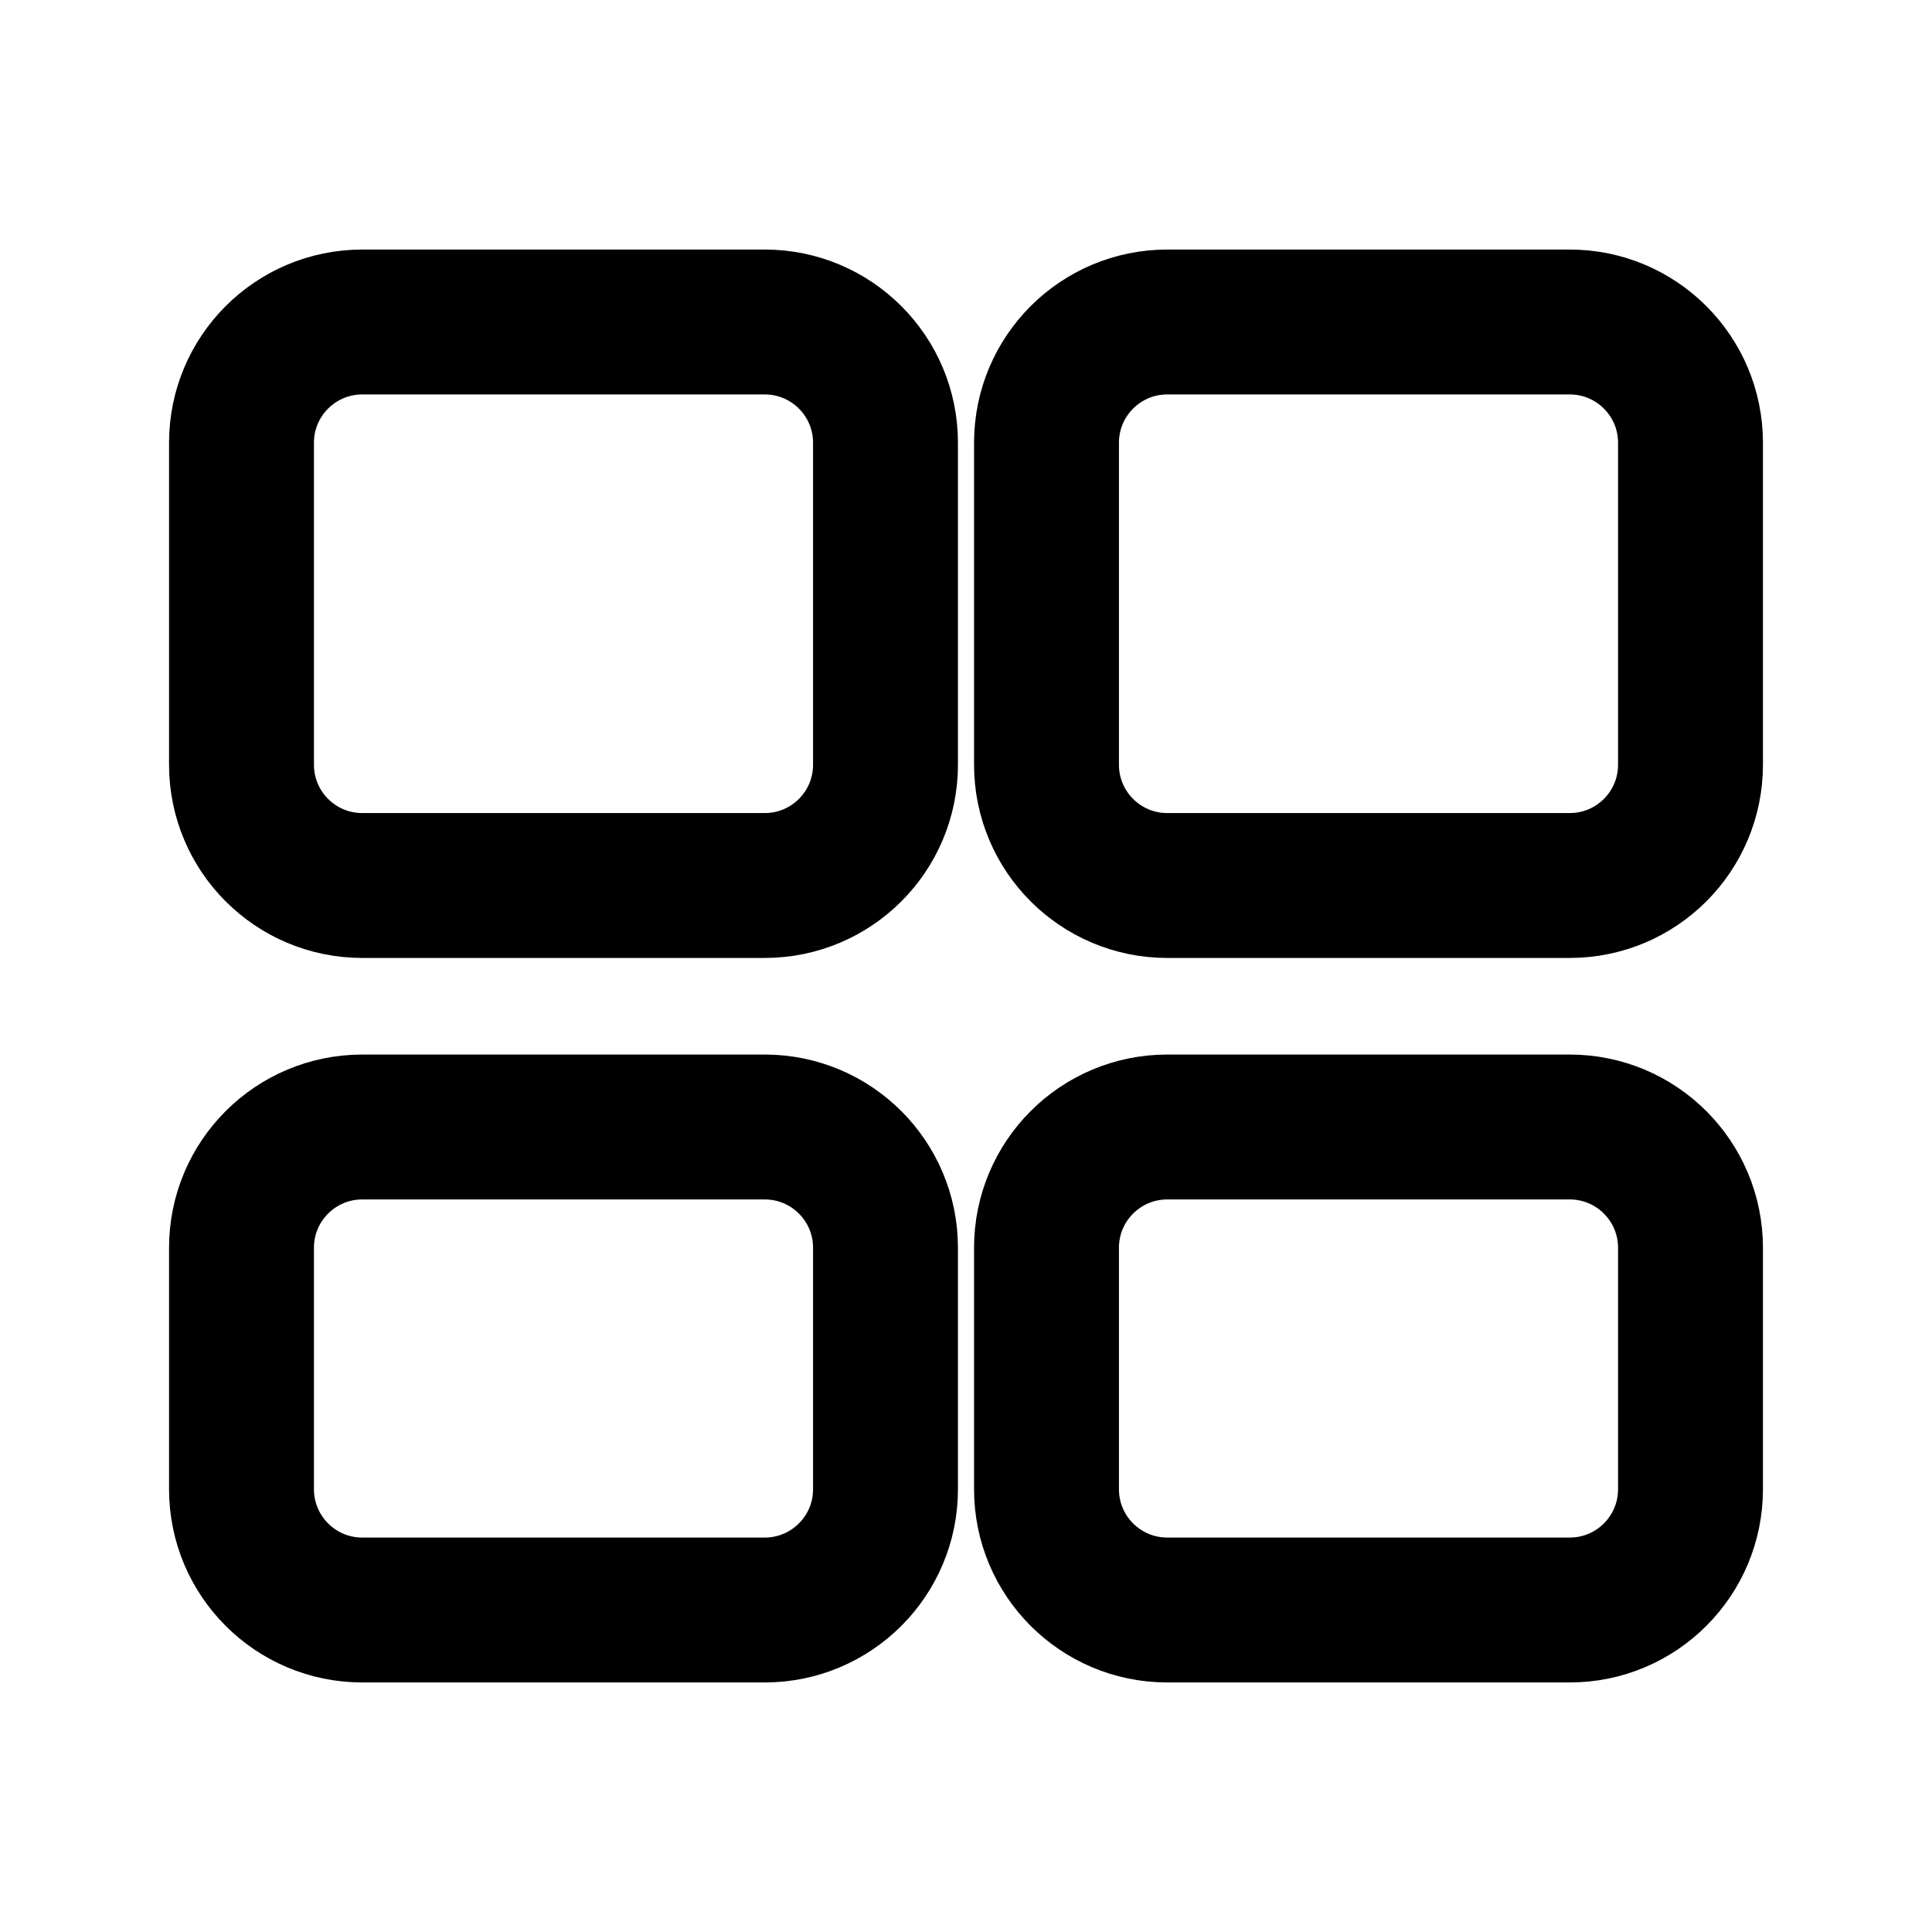
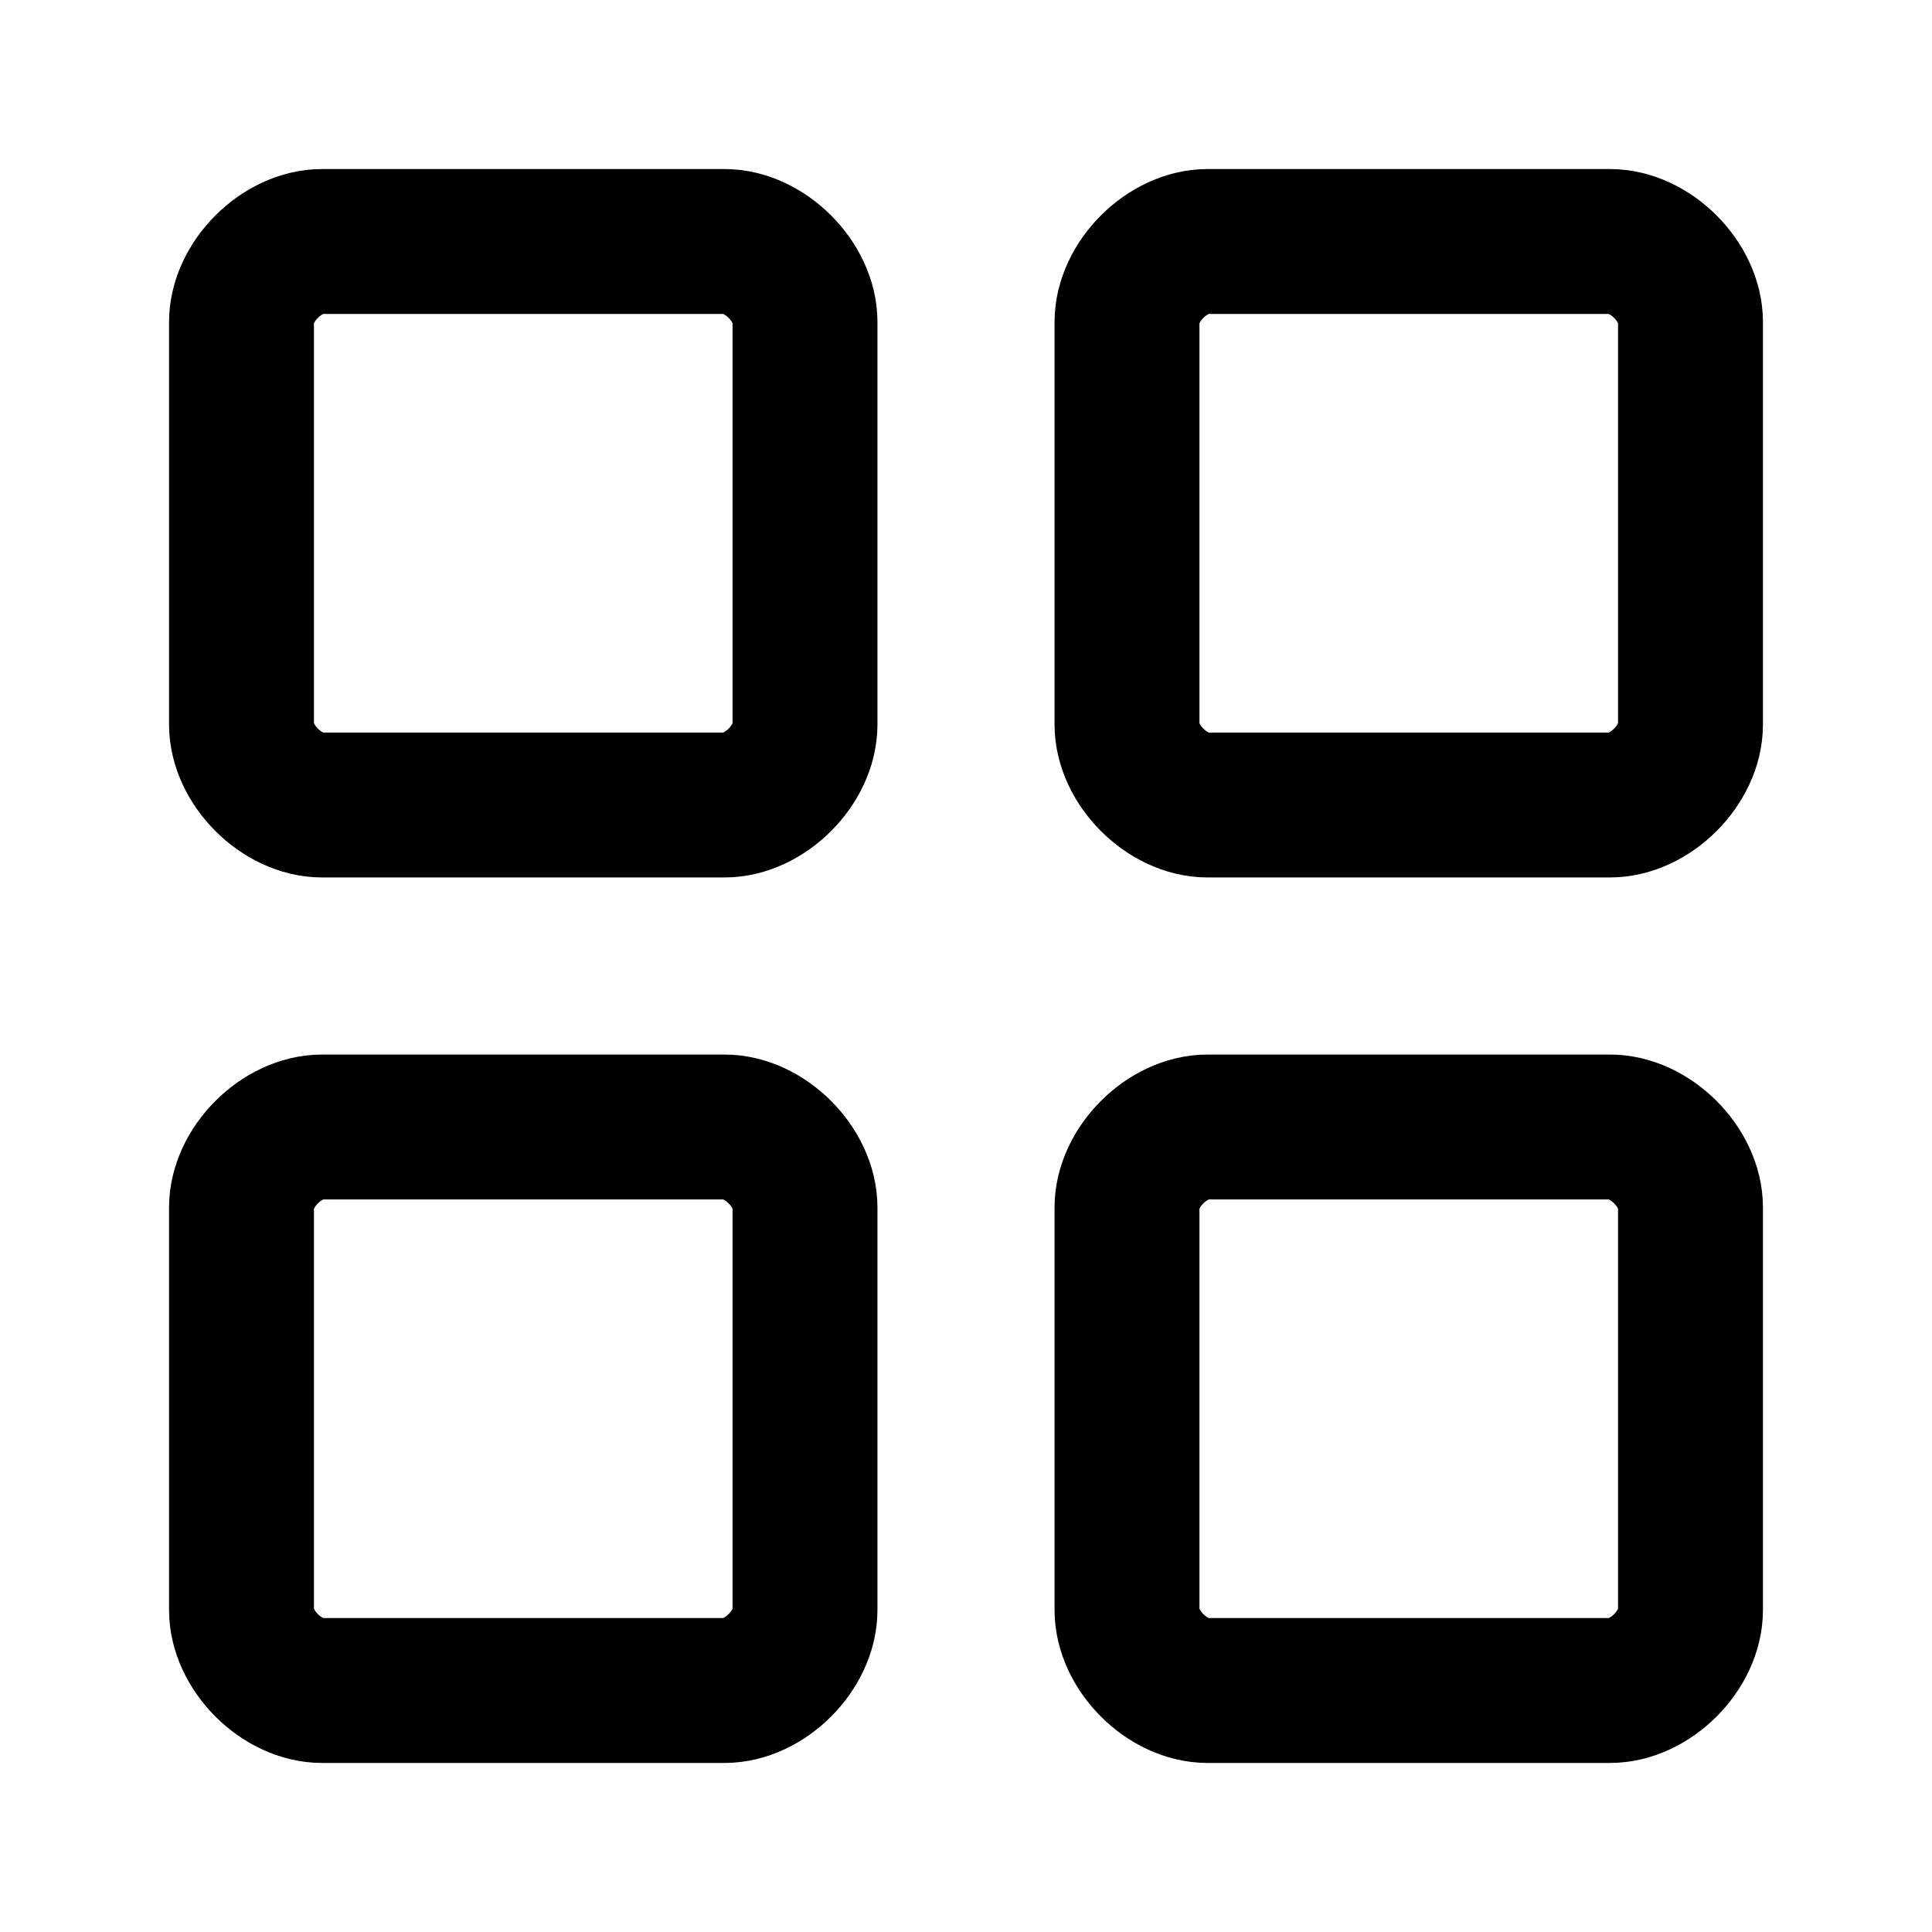
<svg xmlns="http://www.w3.org/2000/svg" viewBox="0 0 24 24" fill="none" stroke="currentColor" stroke-width="1.8" stroke-linecap="round" stroke-linejoin="round">
-   <rect x="3" y="4" width="8" height="7" rx="1.5" />
-   <rect x="13" y="4" width="8" height="7" rx="1.5" />
-   <rect x="3" y="14" width="8" height="6" rx="1.5" />
-   <rect x="13" y="14" width="8" height="6" rx="1.5" />
+   <path d="M 9 3 H 4 C 3.5 3 3 3.5 3 4 V 9 C 3 9.5 3.5 10 4 10 H 9 C 9.5 10 10 9.5 10 9 V 4 C 10 3.5 9.5 3 9 3 Z" />
+   <path d="M 20 3 H 15 C 14.5 3 14 3.5 14 4 V 9 C 14 9.5 14.5 10 15 10 H 20 C 20.5 10 21 9.5 21 9 V 4 C 21 3.5 20.5 3 20 3 Z" />
+   <path d="M 9 14 H 4 C 3.5 14 3 14.5 3 15 V 20 C 3 20.5 3.5 21 4 21 H 9 C 9.5 21 10 20.5 10 20 V 15 C 10 14.5 9.5 14 9 14 Z" />
+   <path d="M 20 14 H 15 C 14.5 14 14 14.5 14 15 V 20 C 14 20.5 14.5 21 15 21 H 20 C 20.5 21 21 20.5 21 20 V 15 C 21 14.5 20.5 14 20 14 Z" />
</svg>
